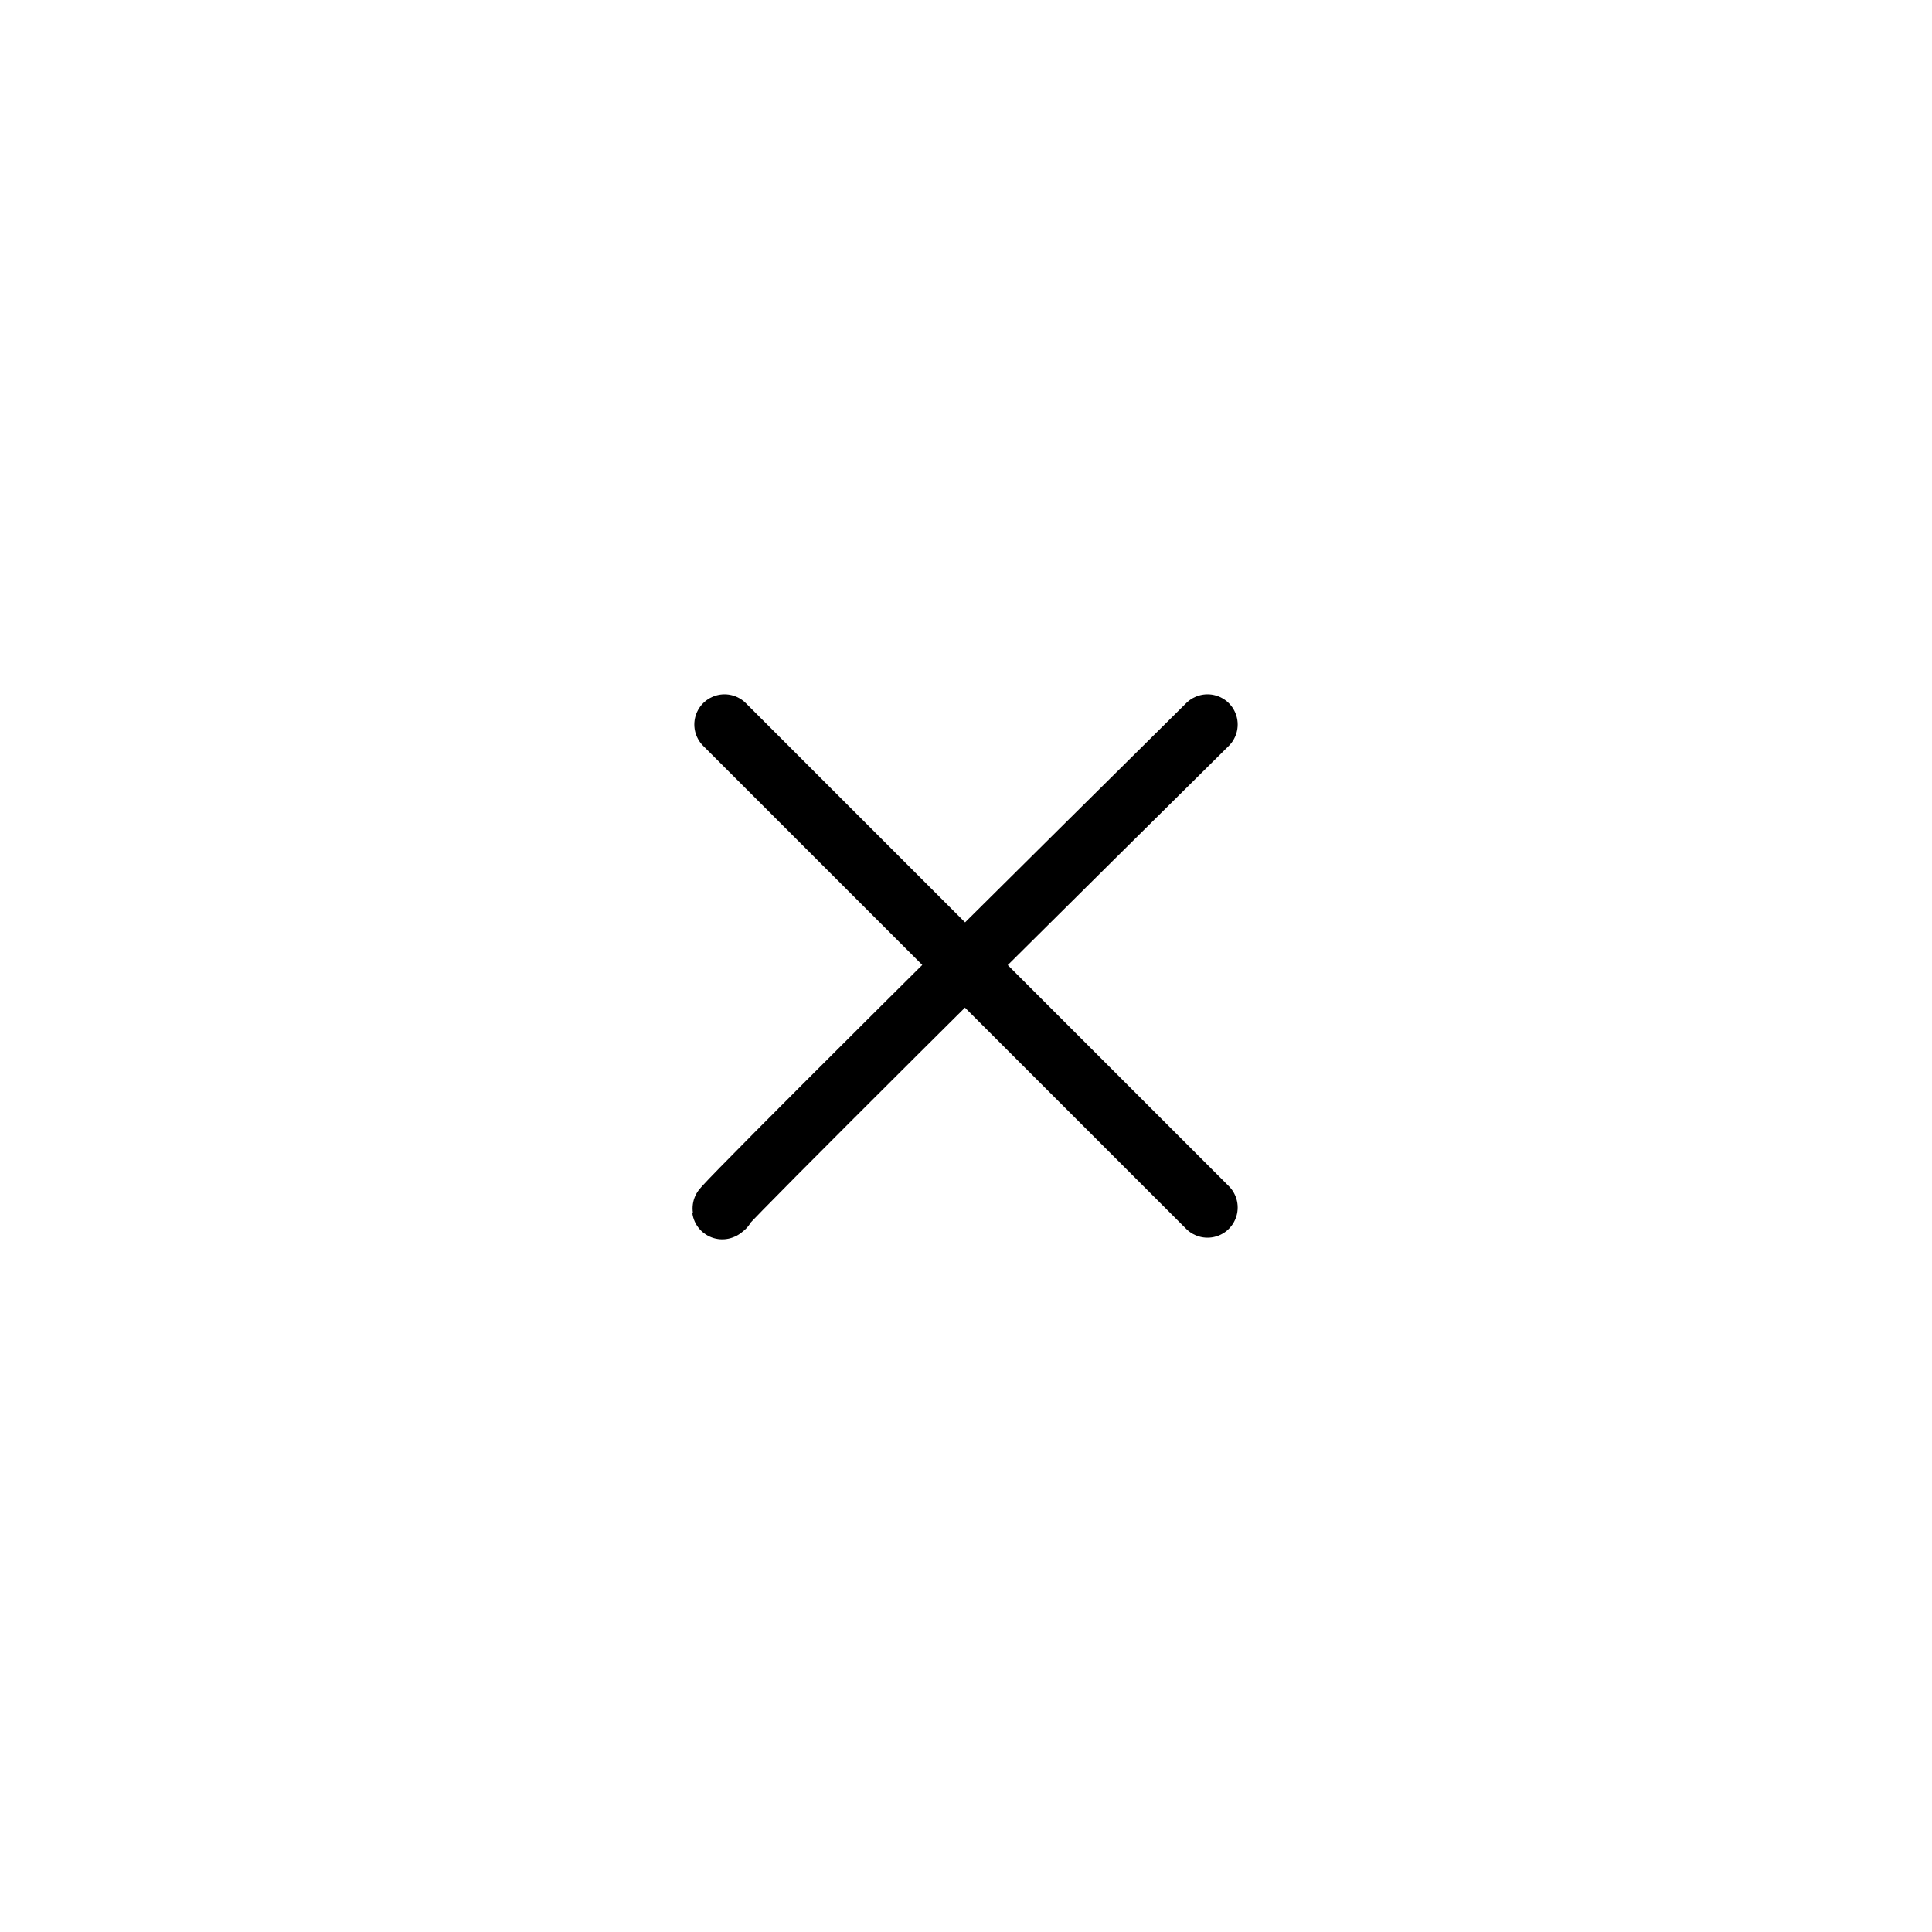
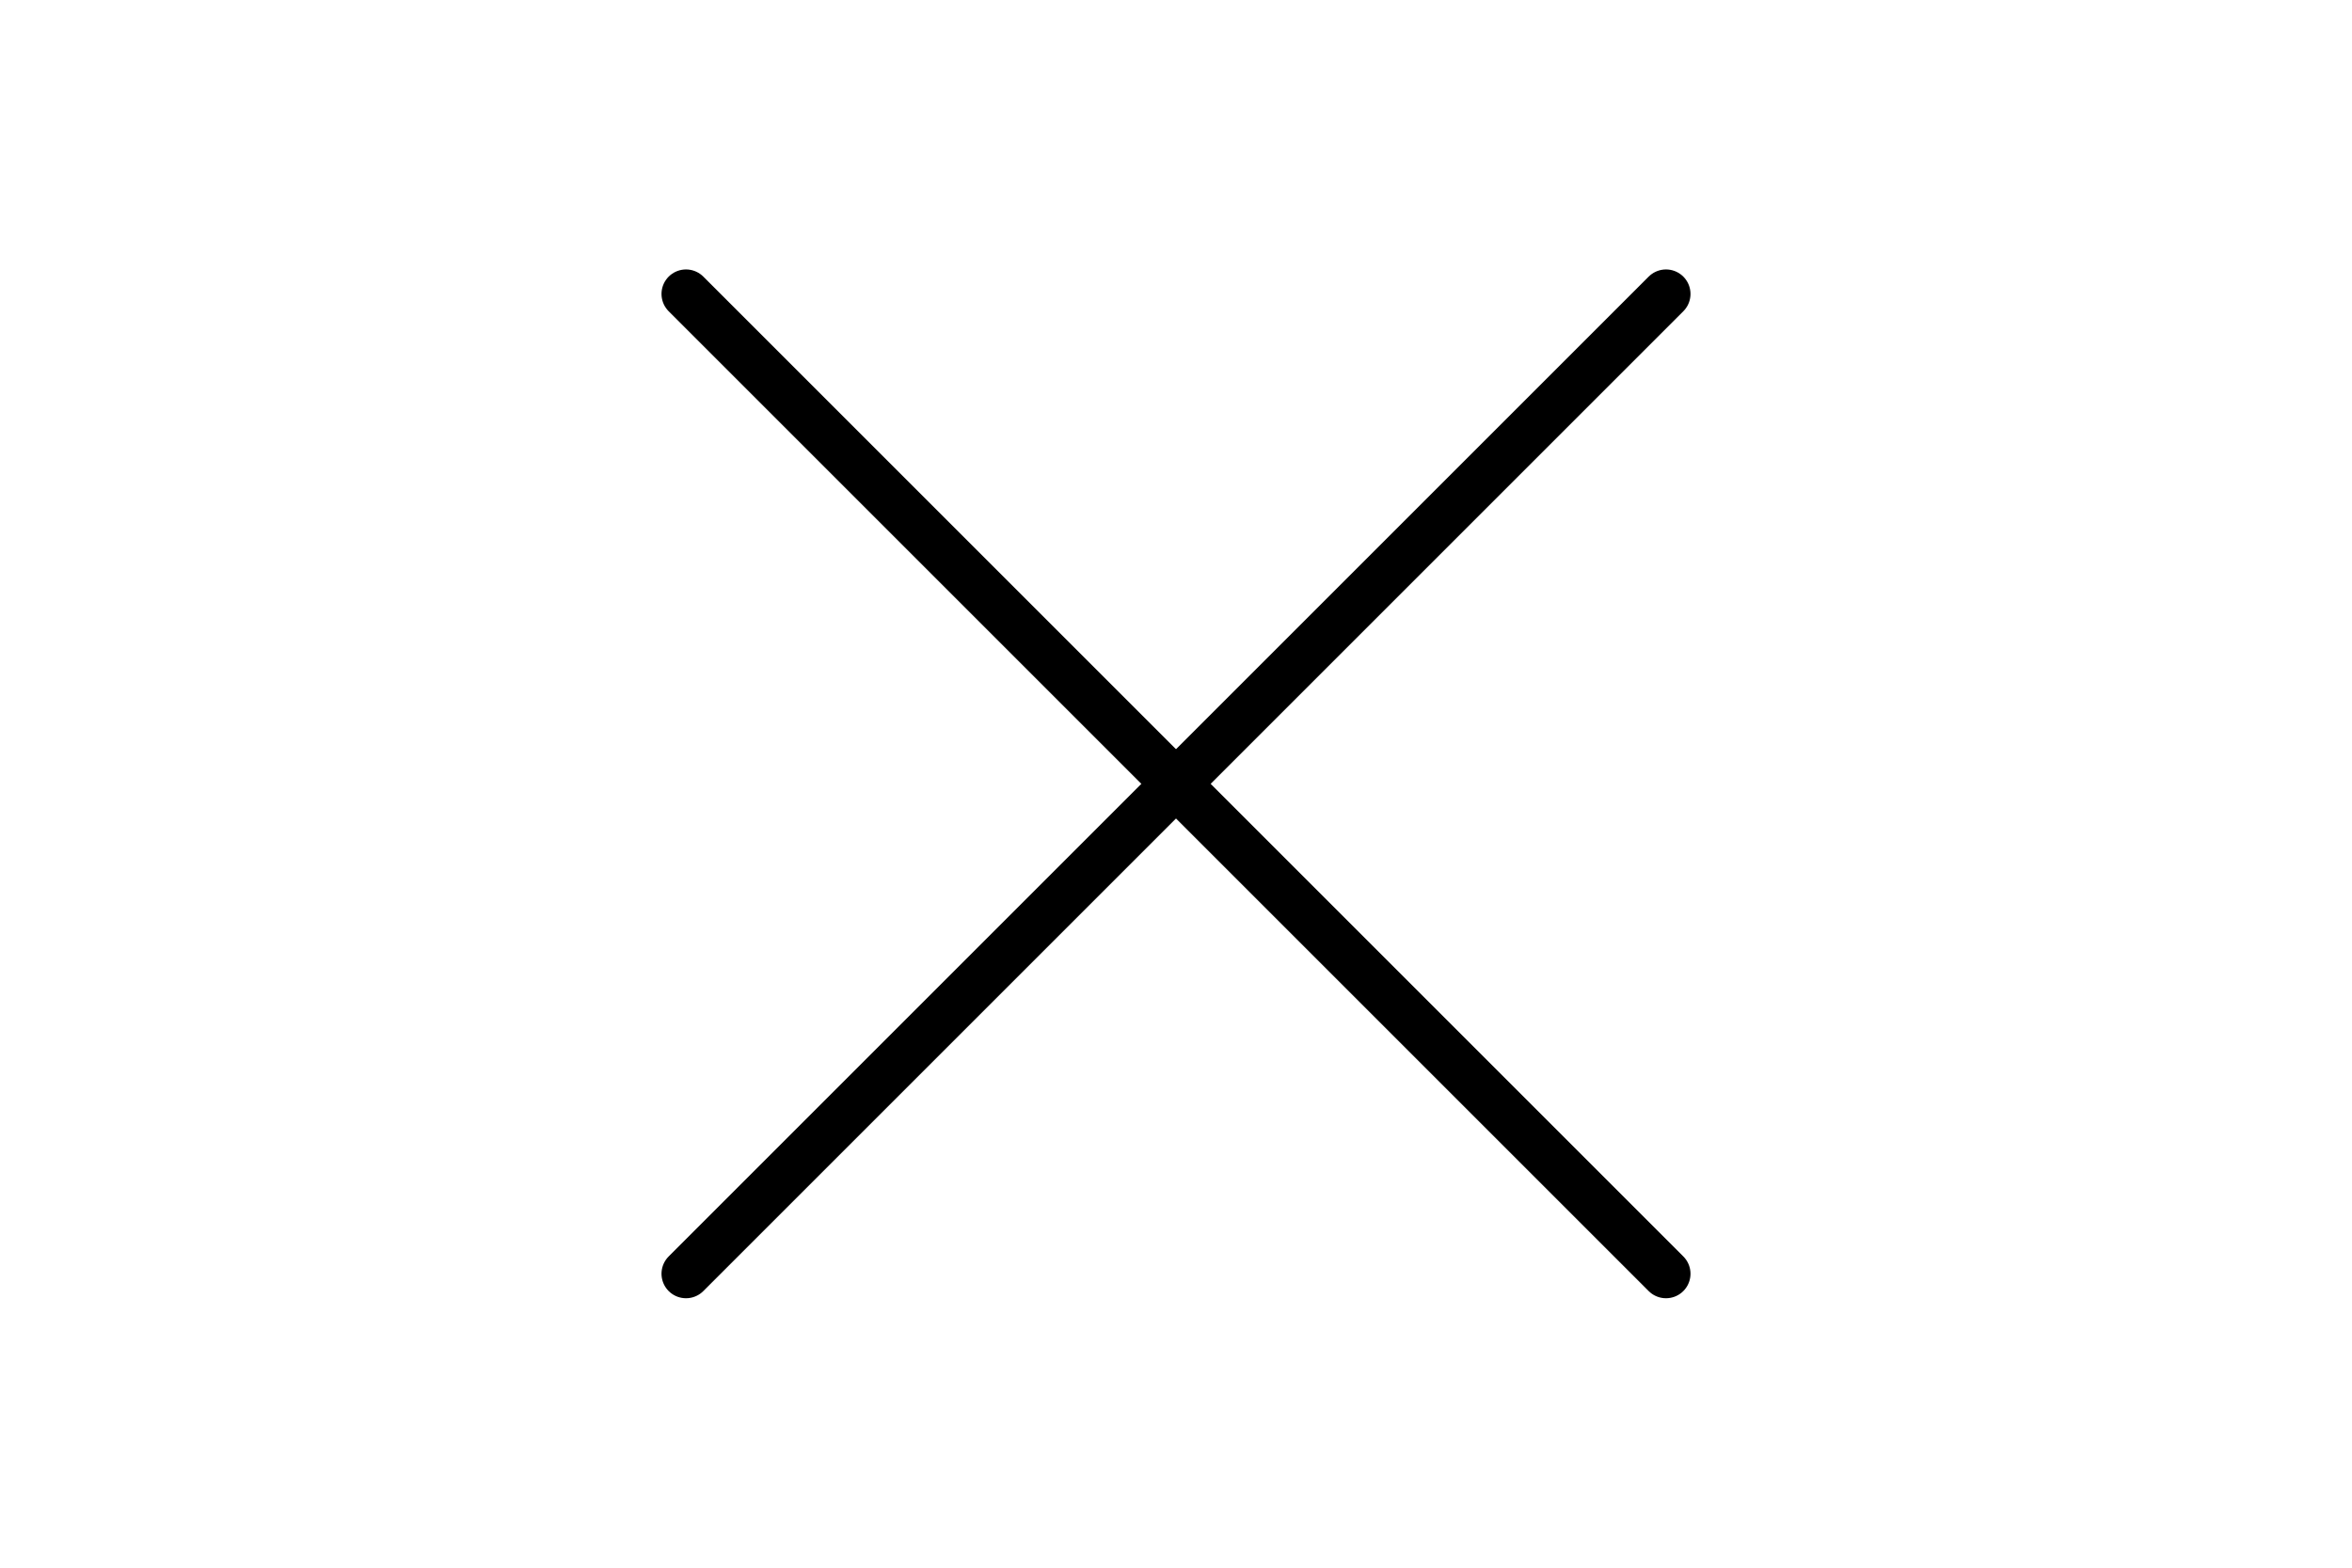
- <svg xmlns="http://www.w3.org/2000/svg" style="isolation:isolate" viewBox="0 0 512 512" width="512" height="512">
-   <line x1="192" y1="192" x2="320" y2="320" vector-effect="non-scaling-stroke" stroke-width="16" stroke="rgb(0,0,0)" stroke-linejoin="round" stroke-linecap="round" />
-   <path d=" M 320 192 Q 182.667 328 192 320" fill="none" vector-effect="non-scaling-stroke" stroke-width="16" stroke="rgb(0,0,0)" stroke-linejoin="round" stroke-linecap="round" />
+ <svg xmlns="http://www.w3.org/2000/svg" style="isolation:isolate" viewBox="0 0 768 512" width="768" height="512">
+   <line x1="224" y1="96" x2="544" y2="416" vector-effect="non-scaling-stroke" stroke-width="16" stroke="rgb(0,0,0)" stroke-linejoin="round" stroke-linecap="round" />
+   <line x1="544" y1="96" x2="224" y2="416" vector-effect="non-scaling-stroke" stroke-width="16" stroke="rgb(0,0,0)" stroke-linejoin="round" stroke-linecap="round" />
</svg>
